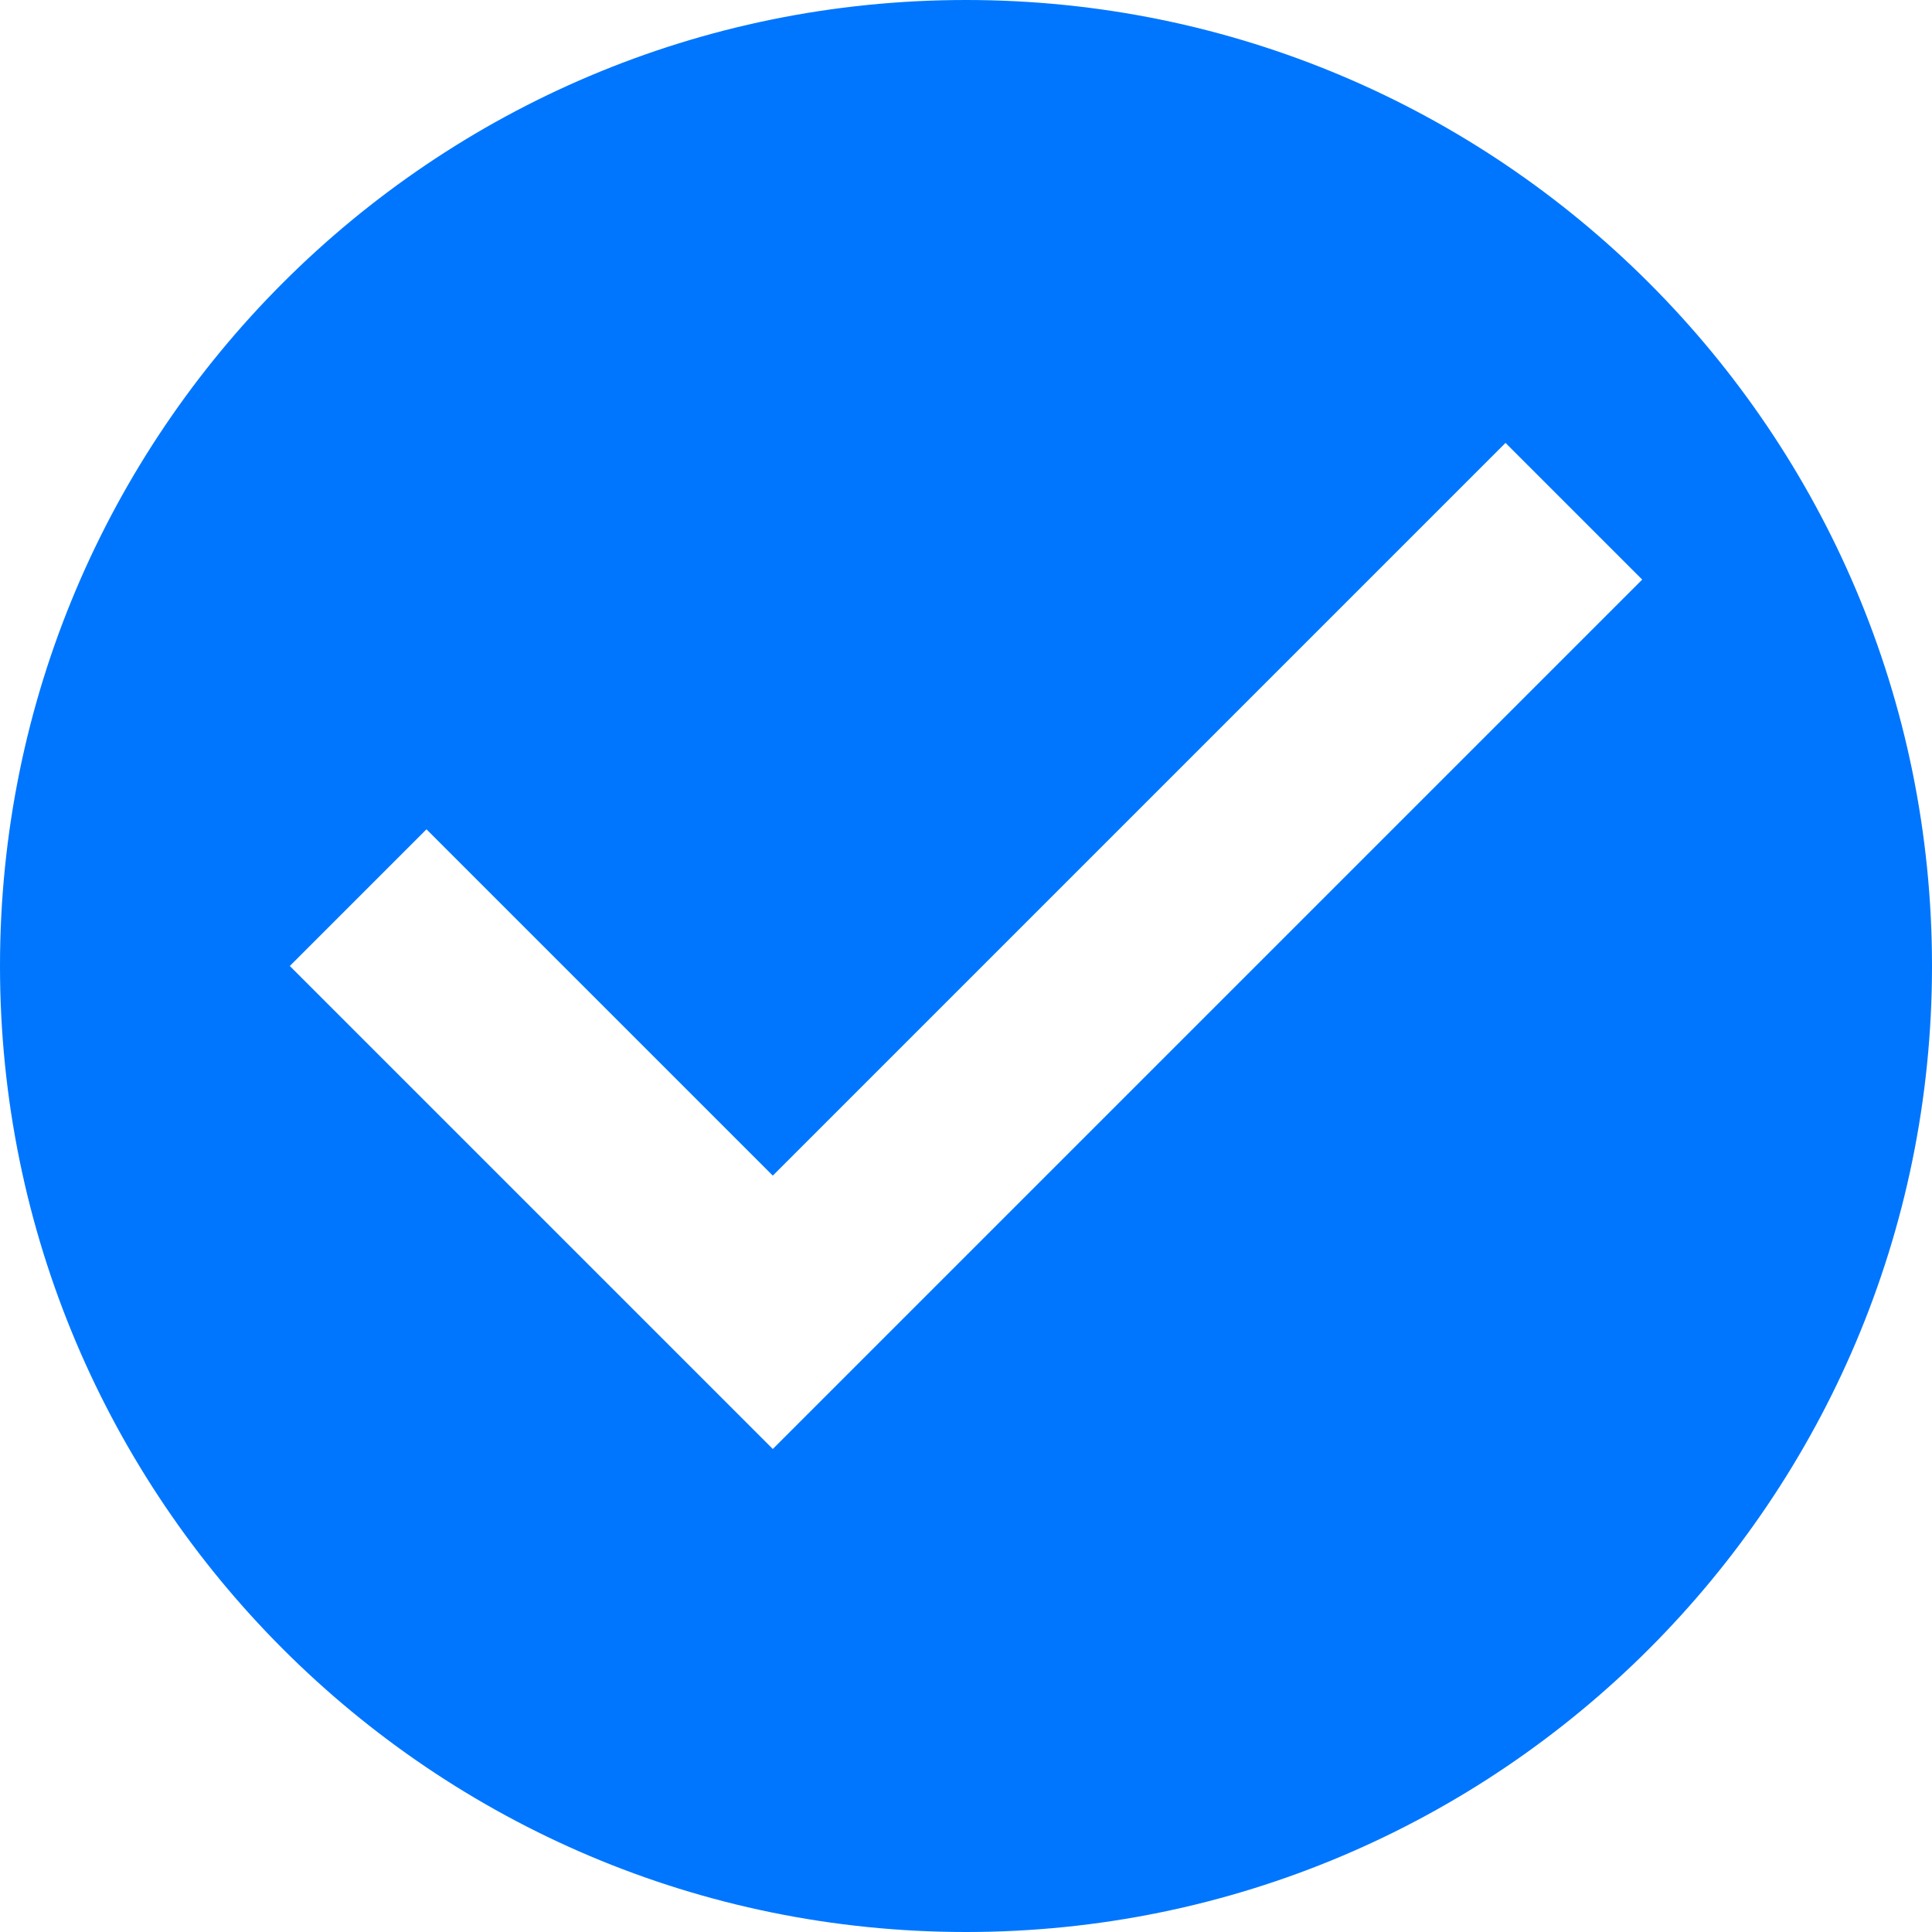
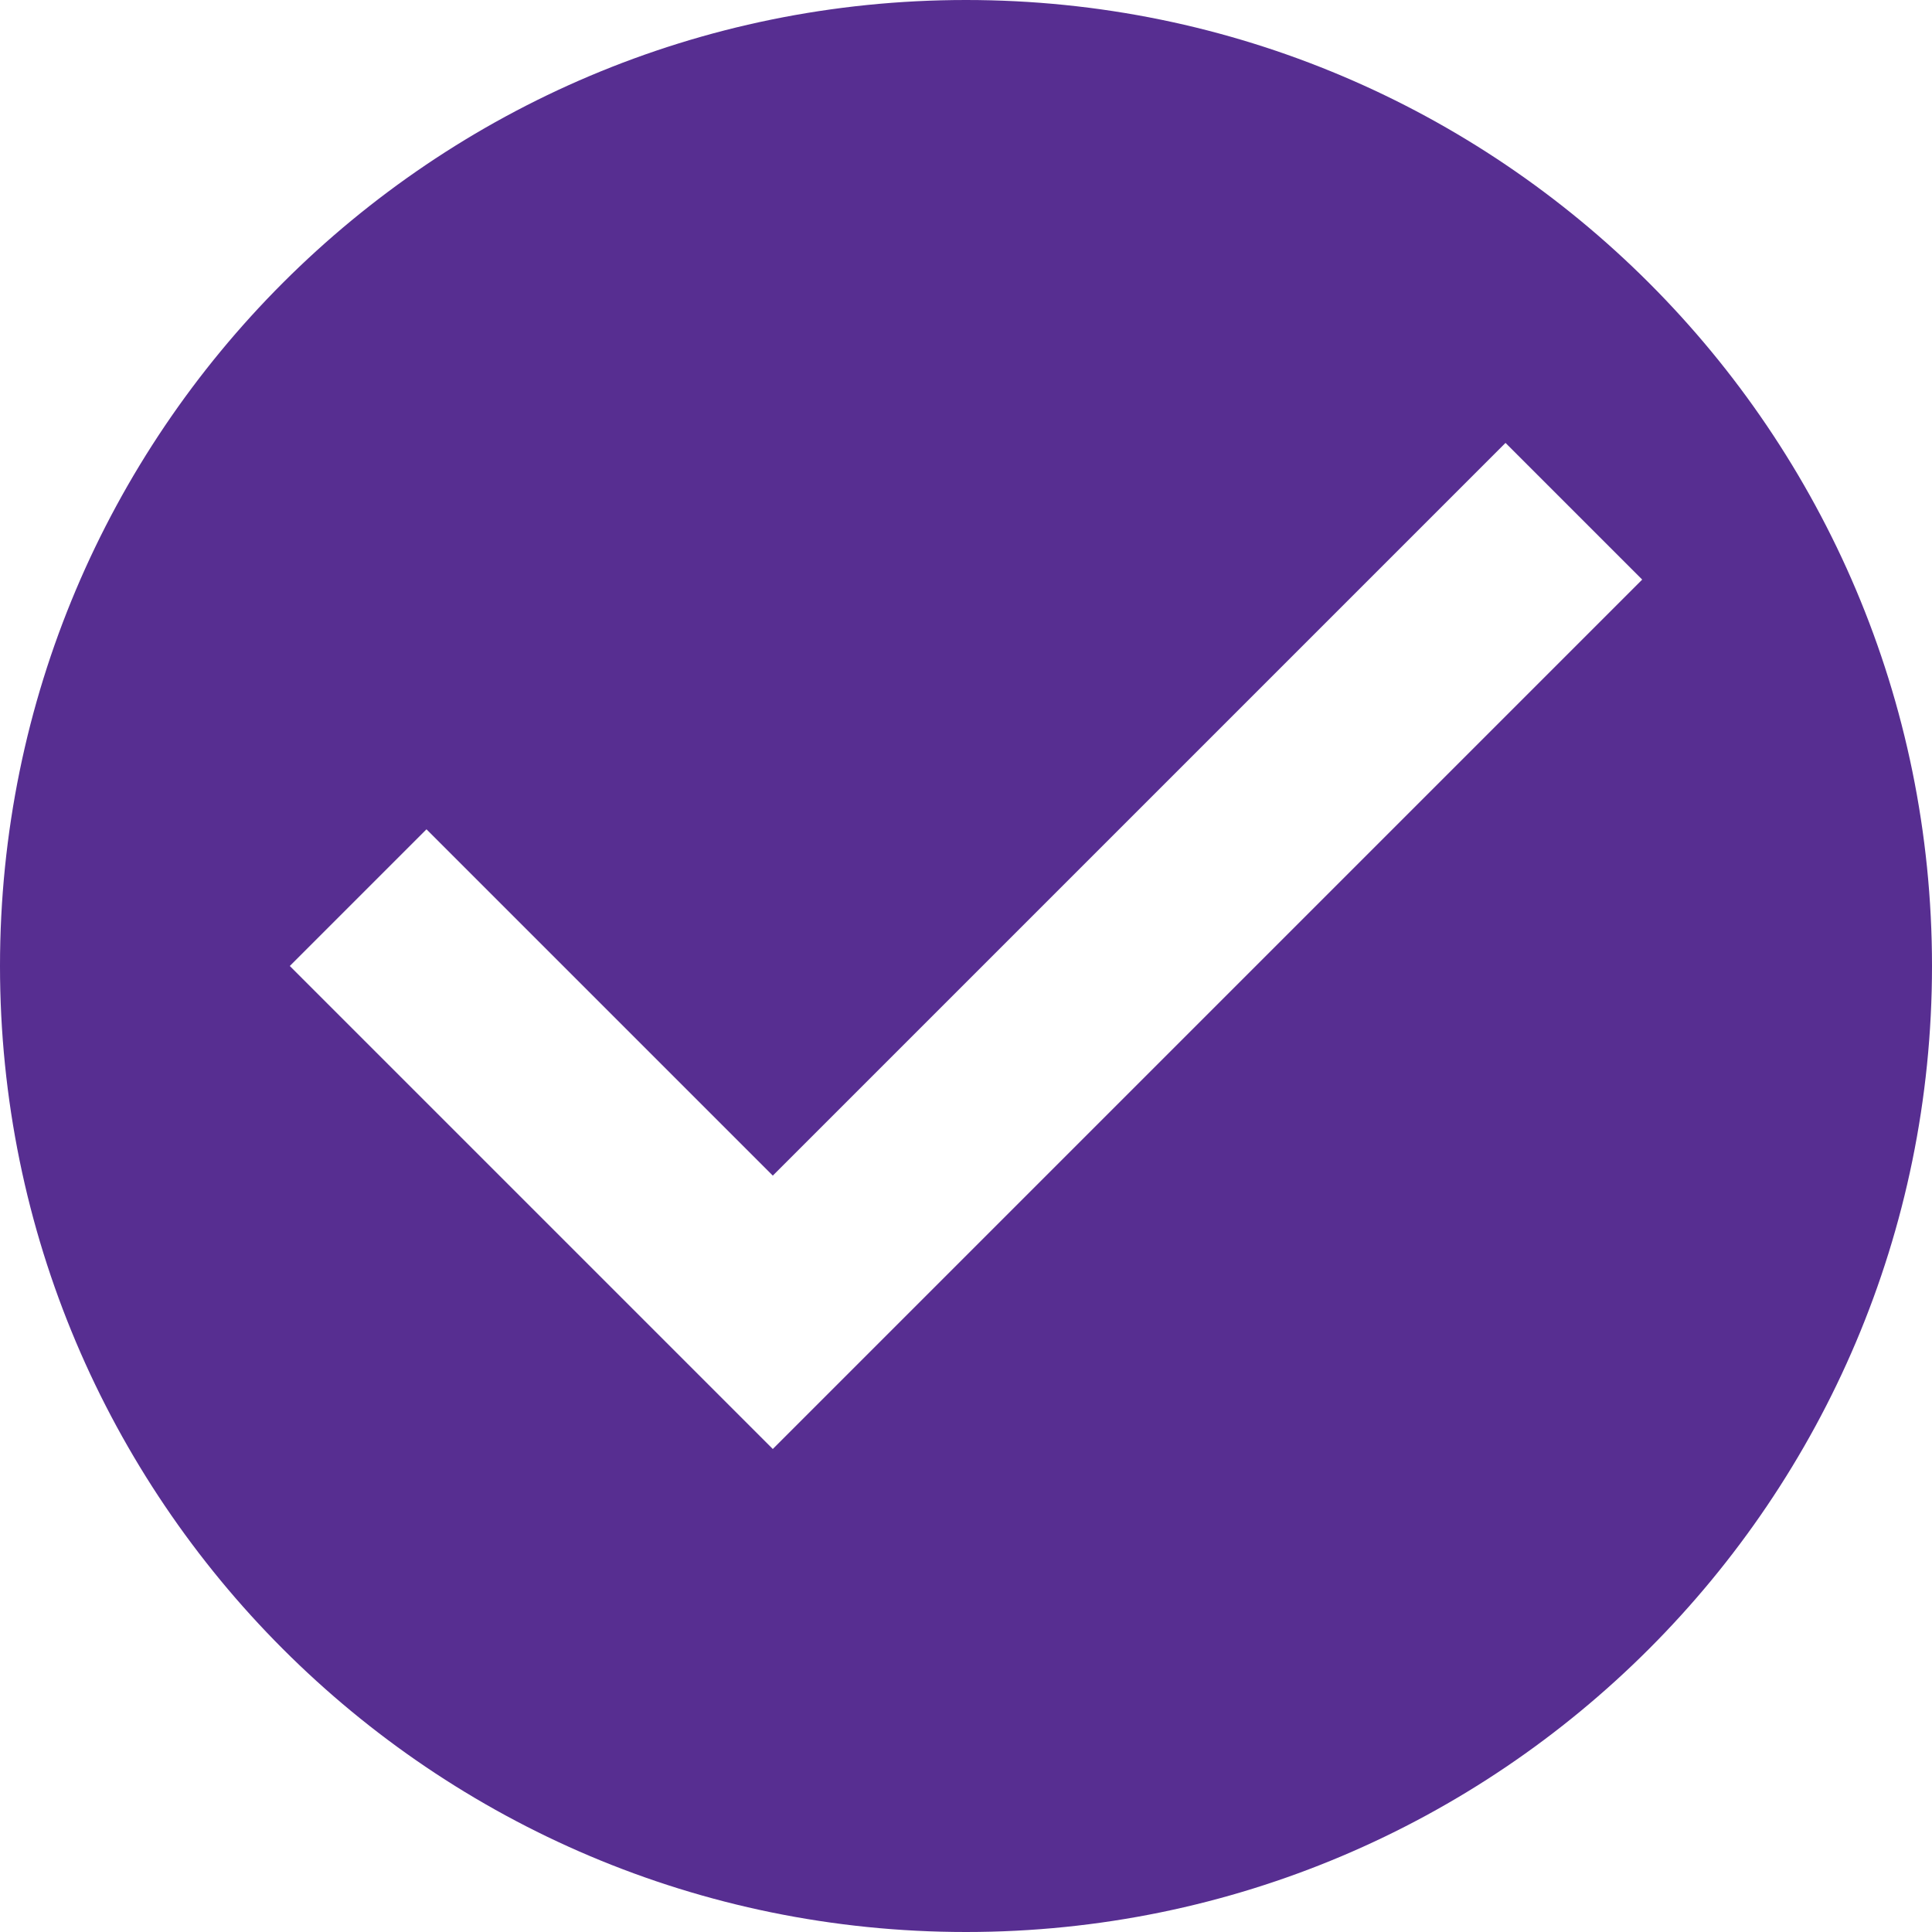
<svg xmlns="http://www.w3.org/2000/svg" width="16px" height="16px" viewBox="0 0 16 16" version="1.1">
  <g id="Onboarding-FTUE-01" stroke="none" stroke-width="1" fill="none" fill-rule="evenodd">
-     <g id="User-Role-Selection" transform="translate(-148, -358)" fill="#0076FE" fill-rule="nonzero">
+     <g id="User-Role-Selection" transform="translate(-148, -358)" fill="#572E91" fill-rule="nonzero">
      <g id="check" transform="translate(148, 358)">
        <path d="M8,0 C3.58,0 0,3.58 0,8 C0,12.416 3.58,16 8,16 C12.416,16 16,12.416 16,8 C16,3.58 12.416,0 8,0 Z M6.4,12 L2.4,8 L3.532,6.868 L6.4,9.736 L12.468,3.668 L13.6,4.8 L6.4,12 Z" id="Shape" />
      </g>
    </g>
  </g>
</svg>
